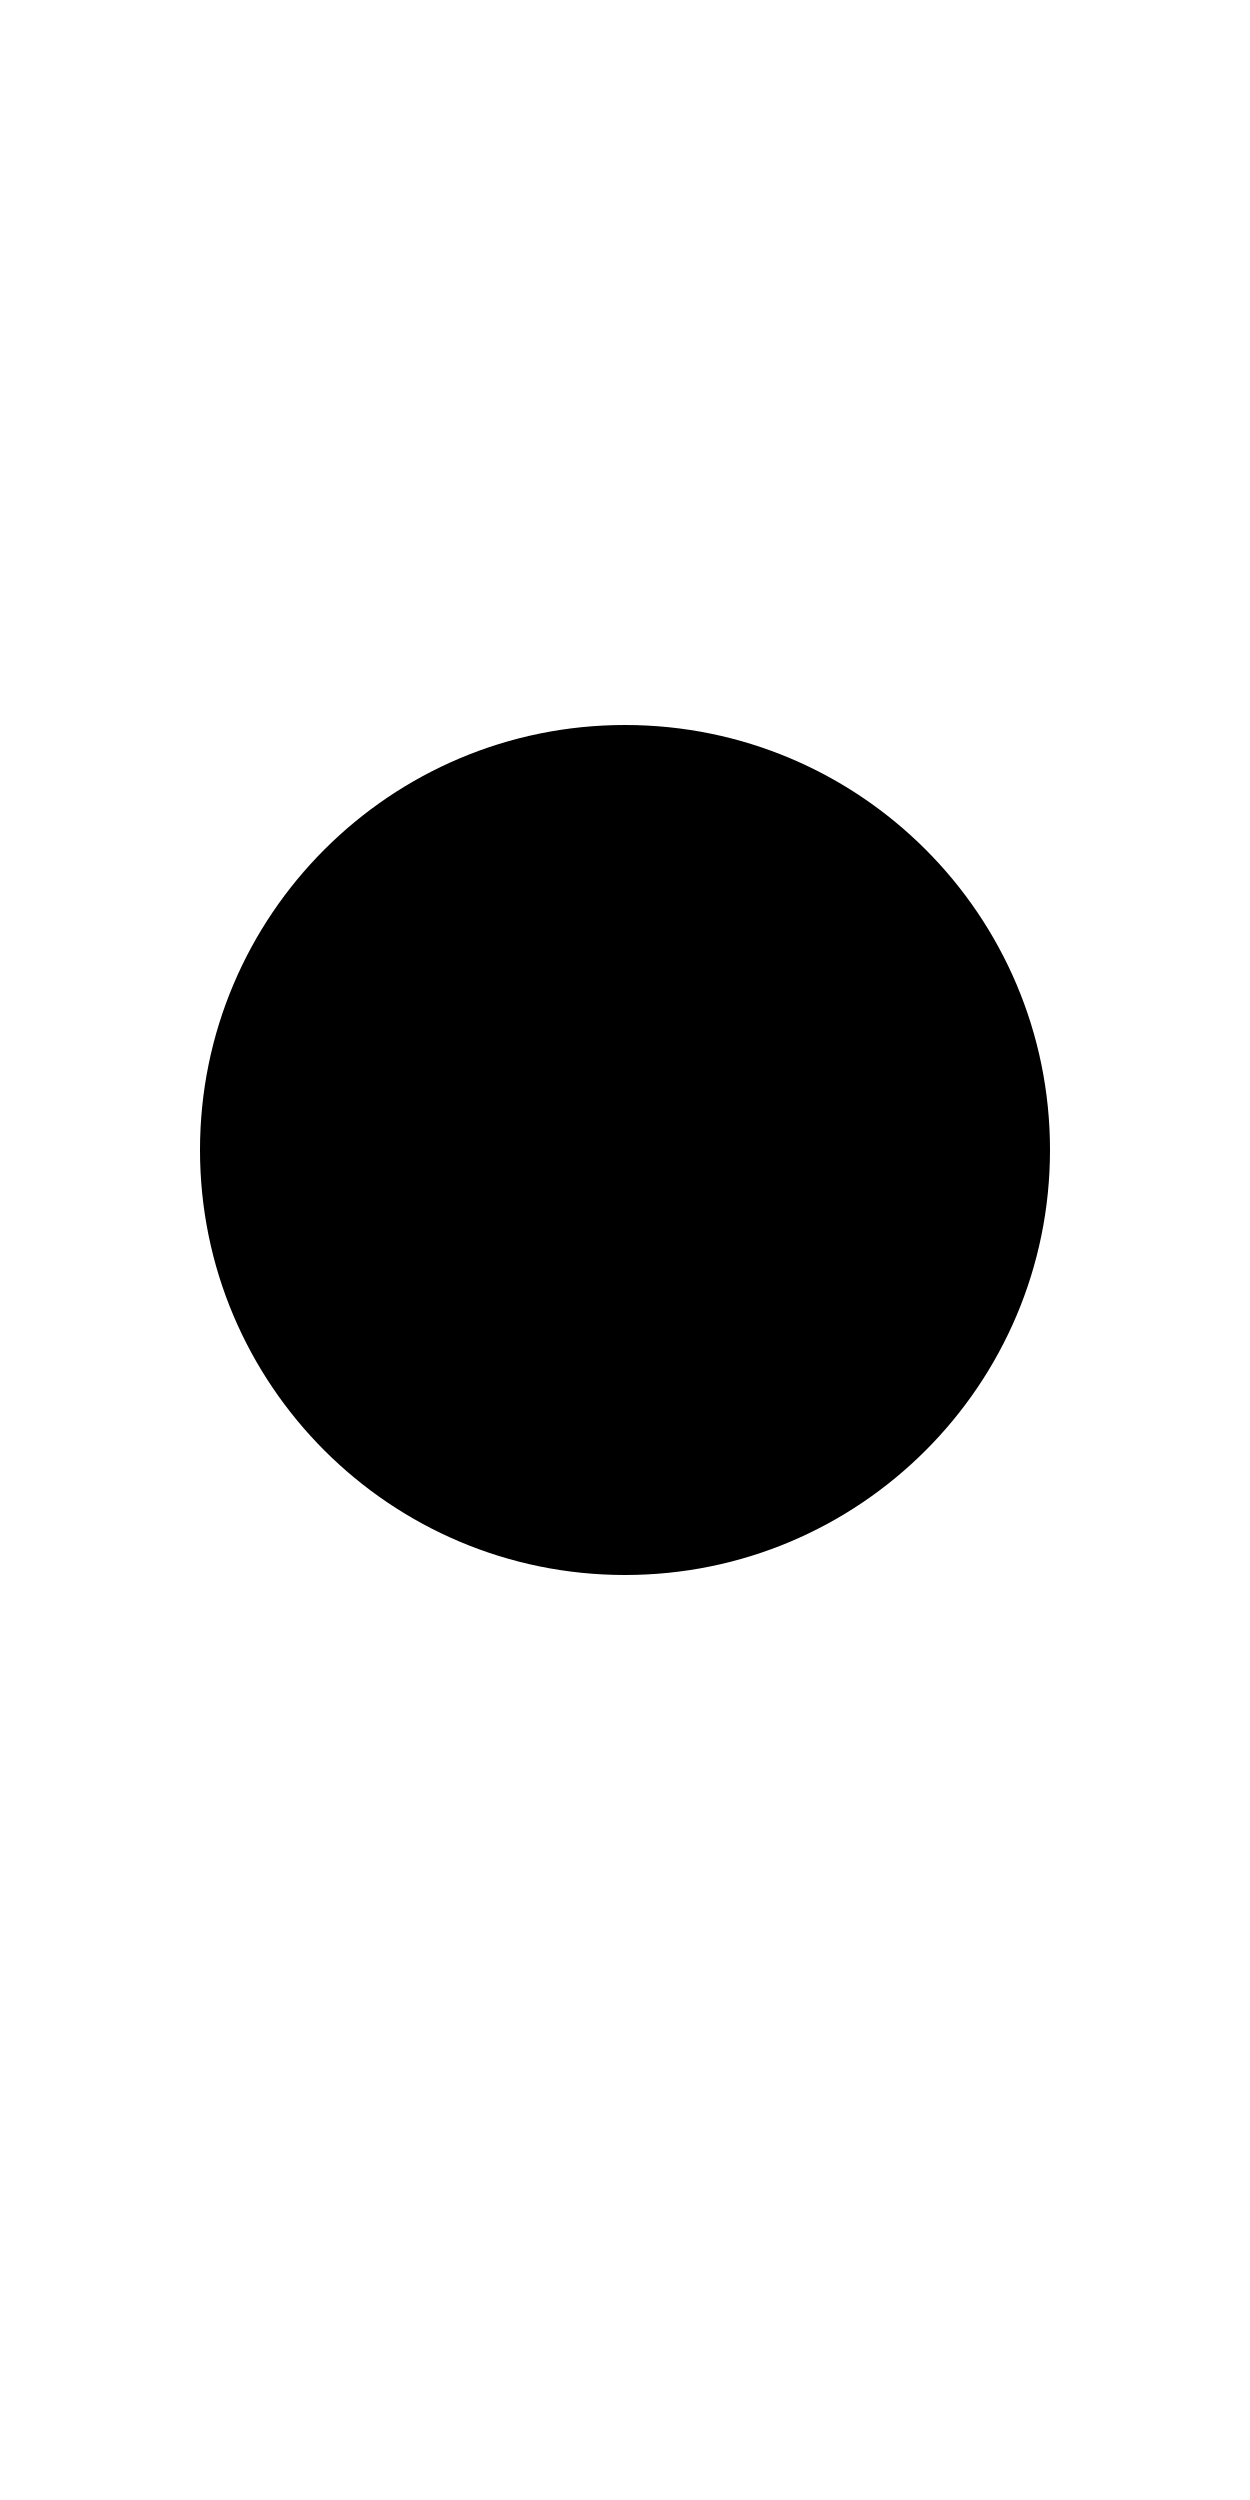
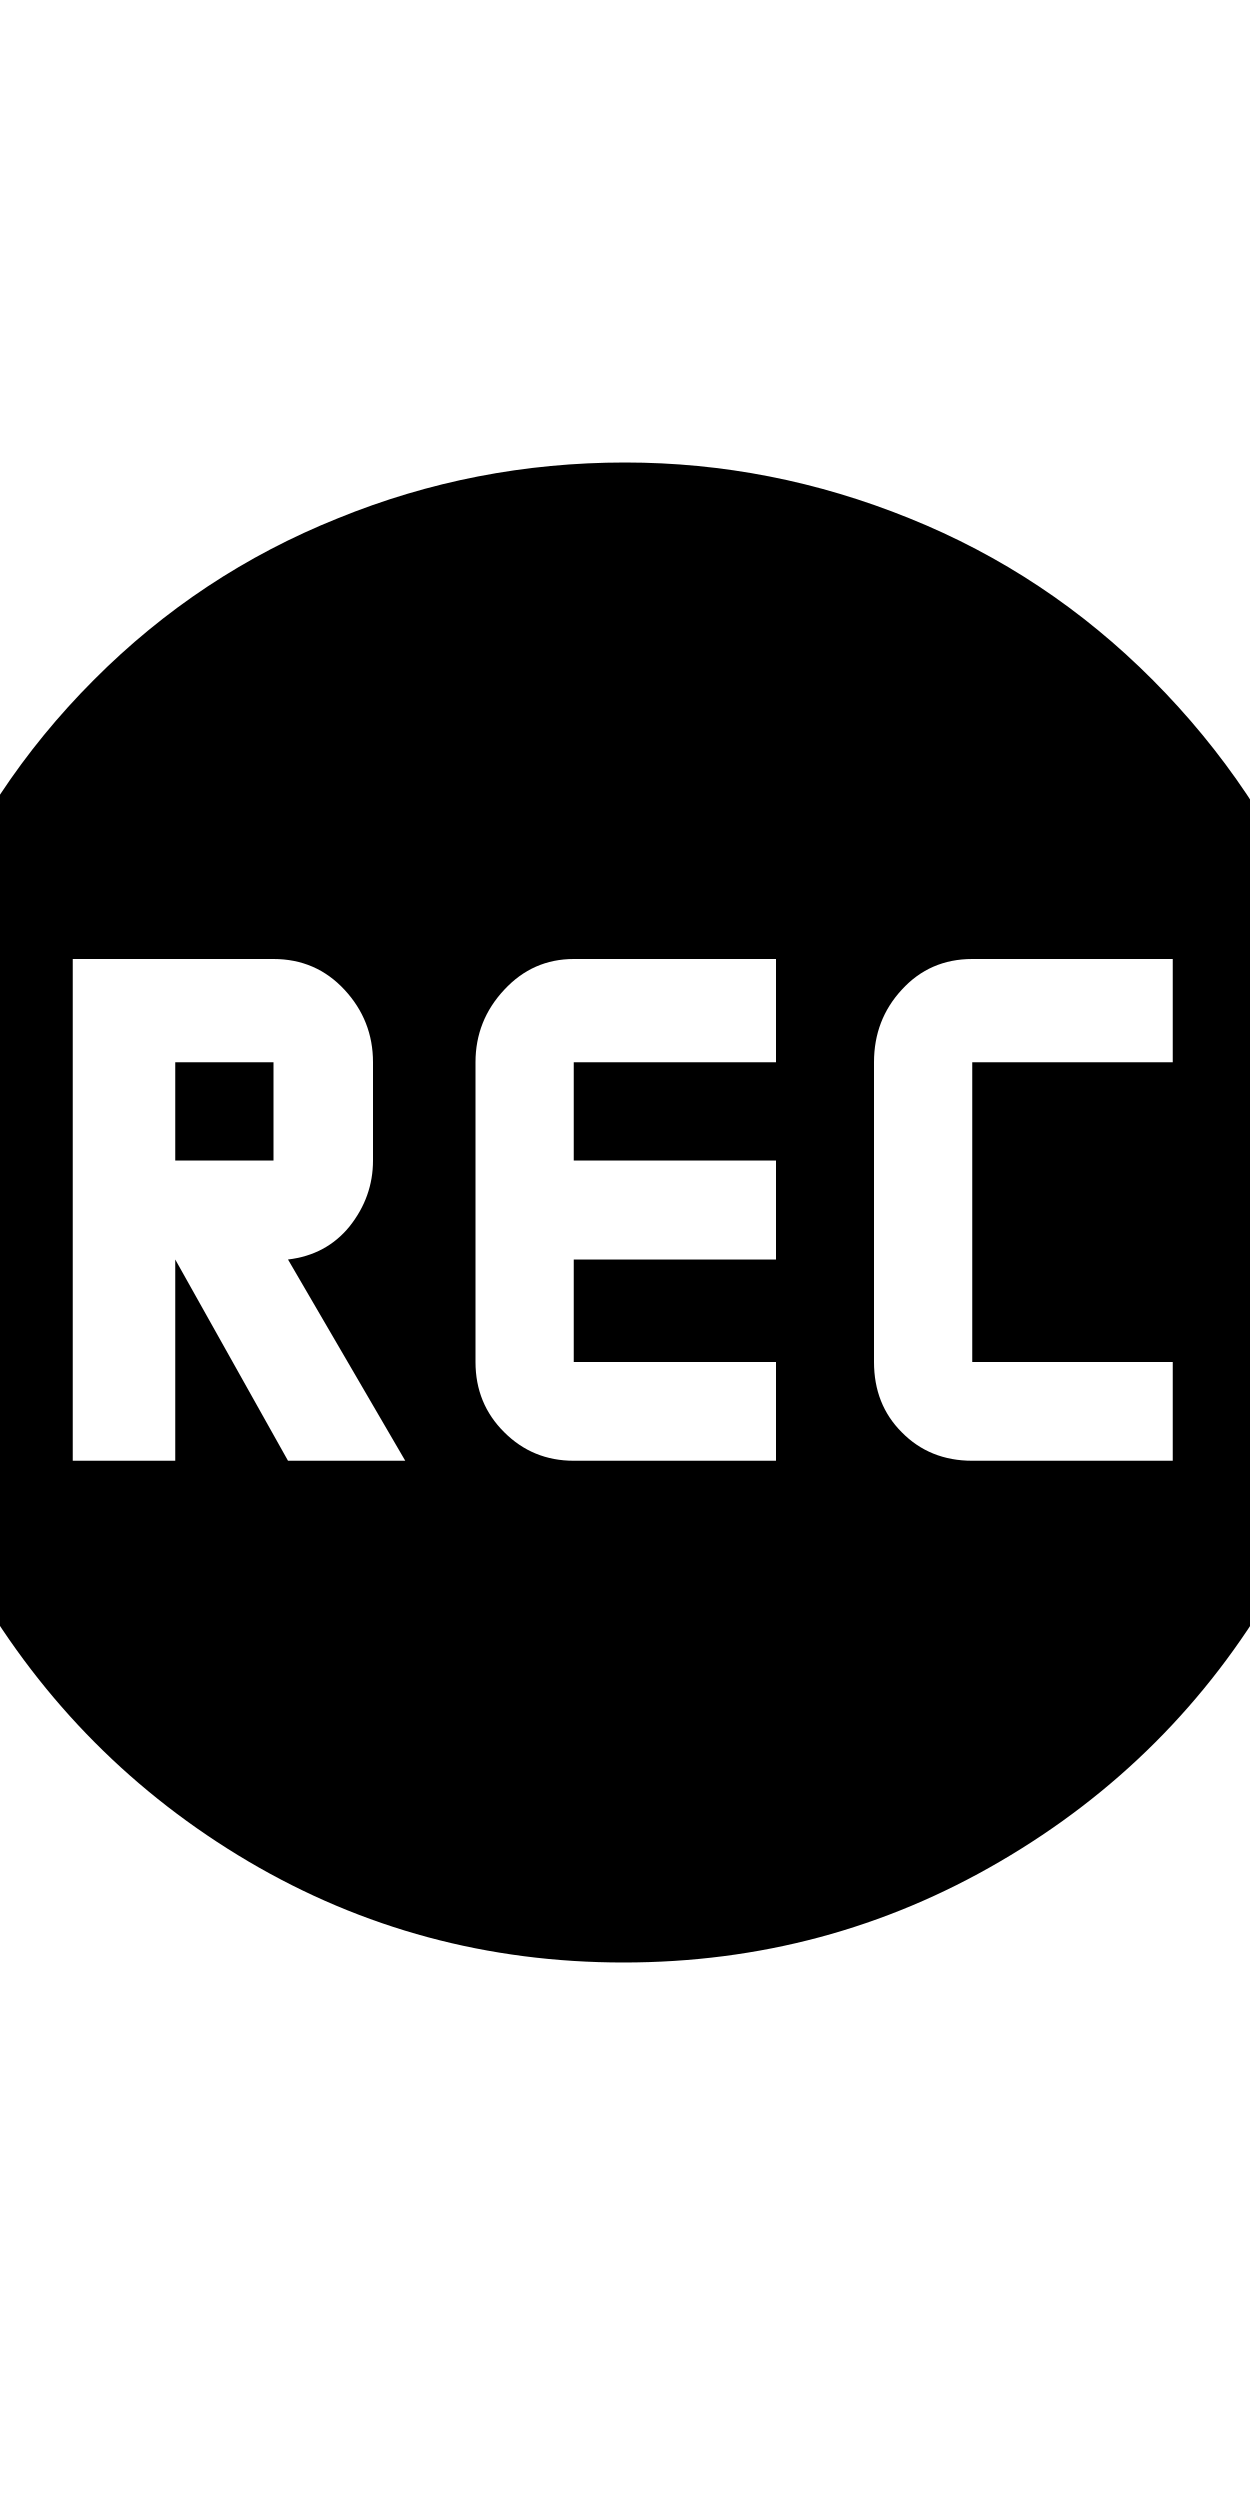
<svg xmlns="http://www.w3.org/2000/svg" viewBox="0 0 500 1000" width="500" height="1000">
-   <path fill="currentColor" d="M420.0,460.0C420.0,553.9 343.9,630.0 250.0,630.0C156.1,630.0 80.0,553.9 80.0,460.0C80.0,366.1 156.1,290.0 250.0,290.0C343.9,290.0 420.0,366.1 420.0,460.0Z" />
+   <path fill="currentColor" d="M250.0 185.0Q308.6 185.0 363.7 207.3Q418.8 229.5 461.1 272.0Q503.4 314.5 526.6 369.6Q550.0 424.6 550.0 485.0Q550.0 566.2 509.6 635.0Q469.4 704.1 400.0 744.6Q330.9 785.0 249.4 785.0Q168.0 785.0 99.4 744.6Q30.9 704.1 -9.6 635.0Q-50.0 565.6 -50.0 485.0Q-50.0 425.2 -27.1 369.6Q-4.9 314.5 37.5 272.0Q79.8 229.5 135.2 207.3Q189.9 185.0 250.0 185.0ZM29.1 383.6V584.3H70.1V503.8L115.2 584.3H162.1L115.2 503.8Q130.5 502.0 139.8 490.6Q149.2 478.8 149.2 464.2V424.9Q149.2 408.2 137.8 395.9Q126.4 383.6 109.4 383.6ZM229.5 383.6Q213.1 383.6 201.7 395.9Q190.2 408.2 190.2 424.9V544.8Q190.2 561.5 201.7 572.9Q213.1 584.3 229.5 584.3H310.4V544.8H229.5V503.8H310.4V464.2H229.5V424.9H310.4V383.6ZM388.9 383.6Q371.9 383.6 360.7 395.9Q349.6 407.9 349.6 424.9V544.8Q349.6 561.8 360.7 572.9Q371.9 584.3 388.9 584.3H469.1V544.8H388.9V424.9H469.1V383.6ZM70.1 424.9H109.4V464.2H70.1Z" />
</svg>
